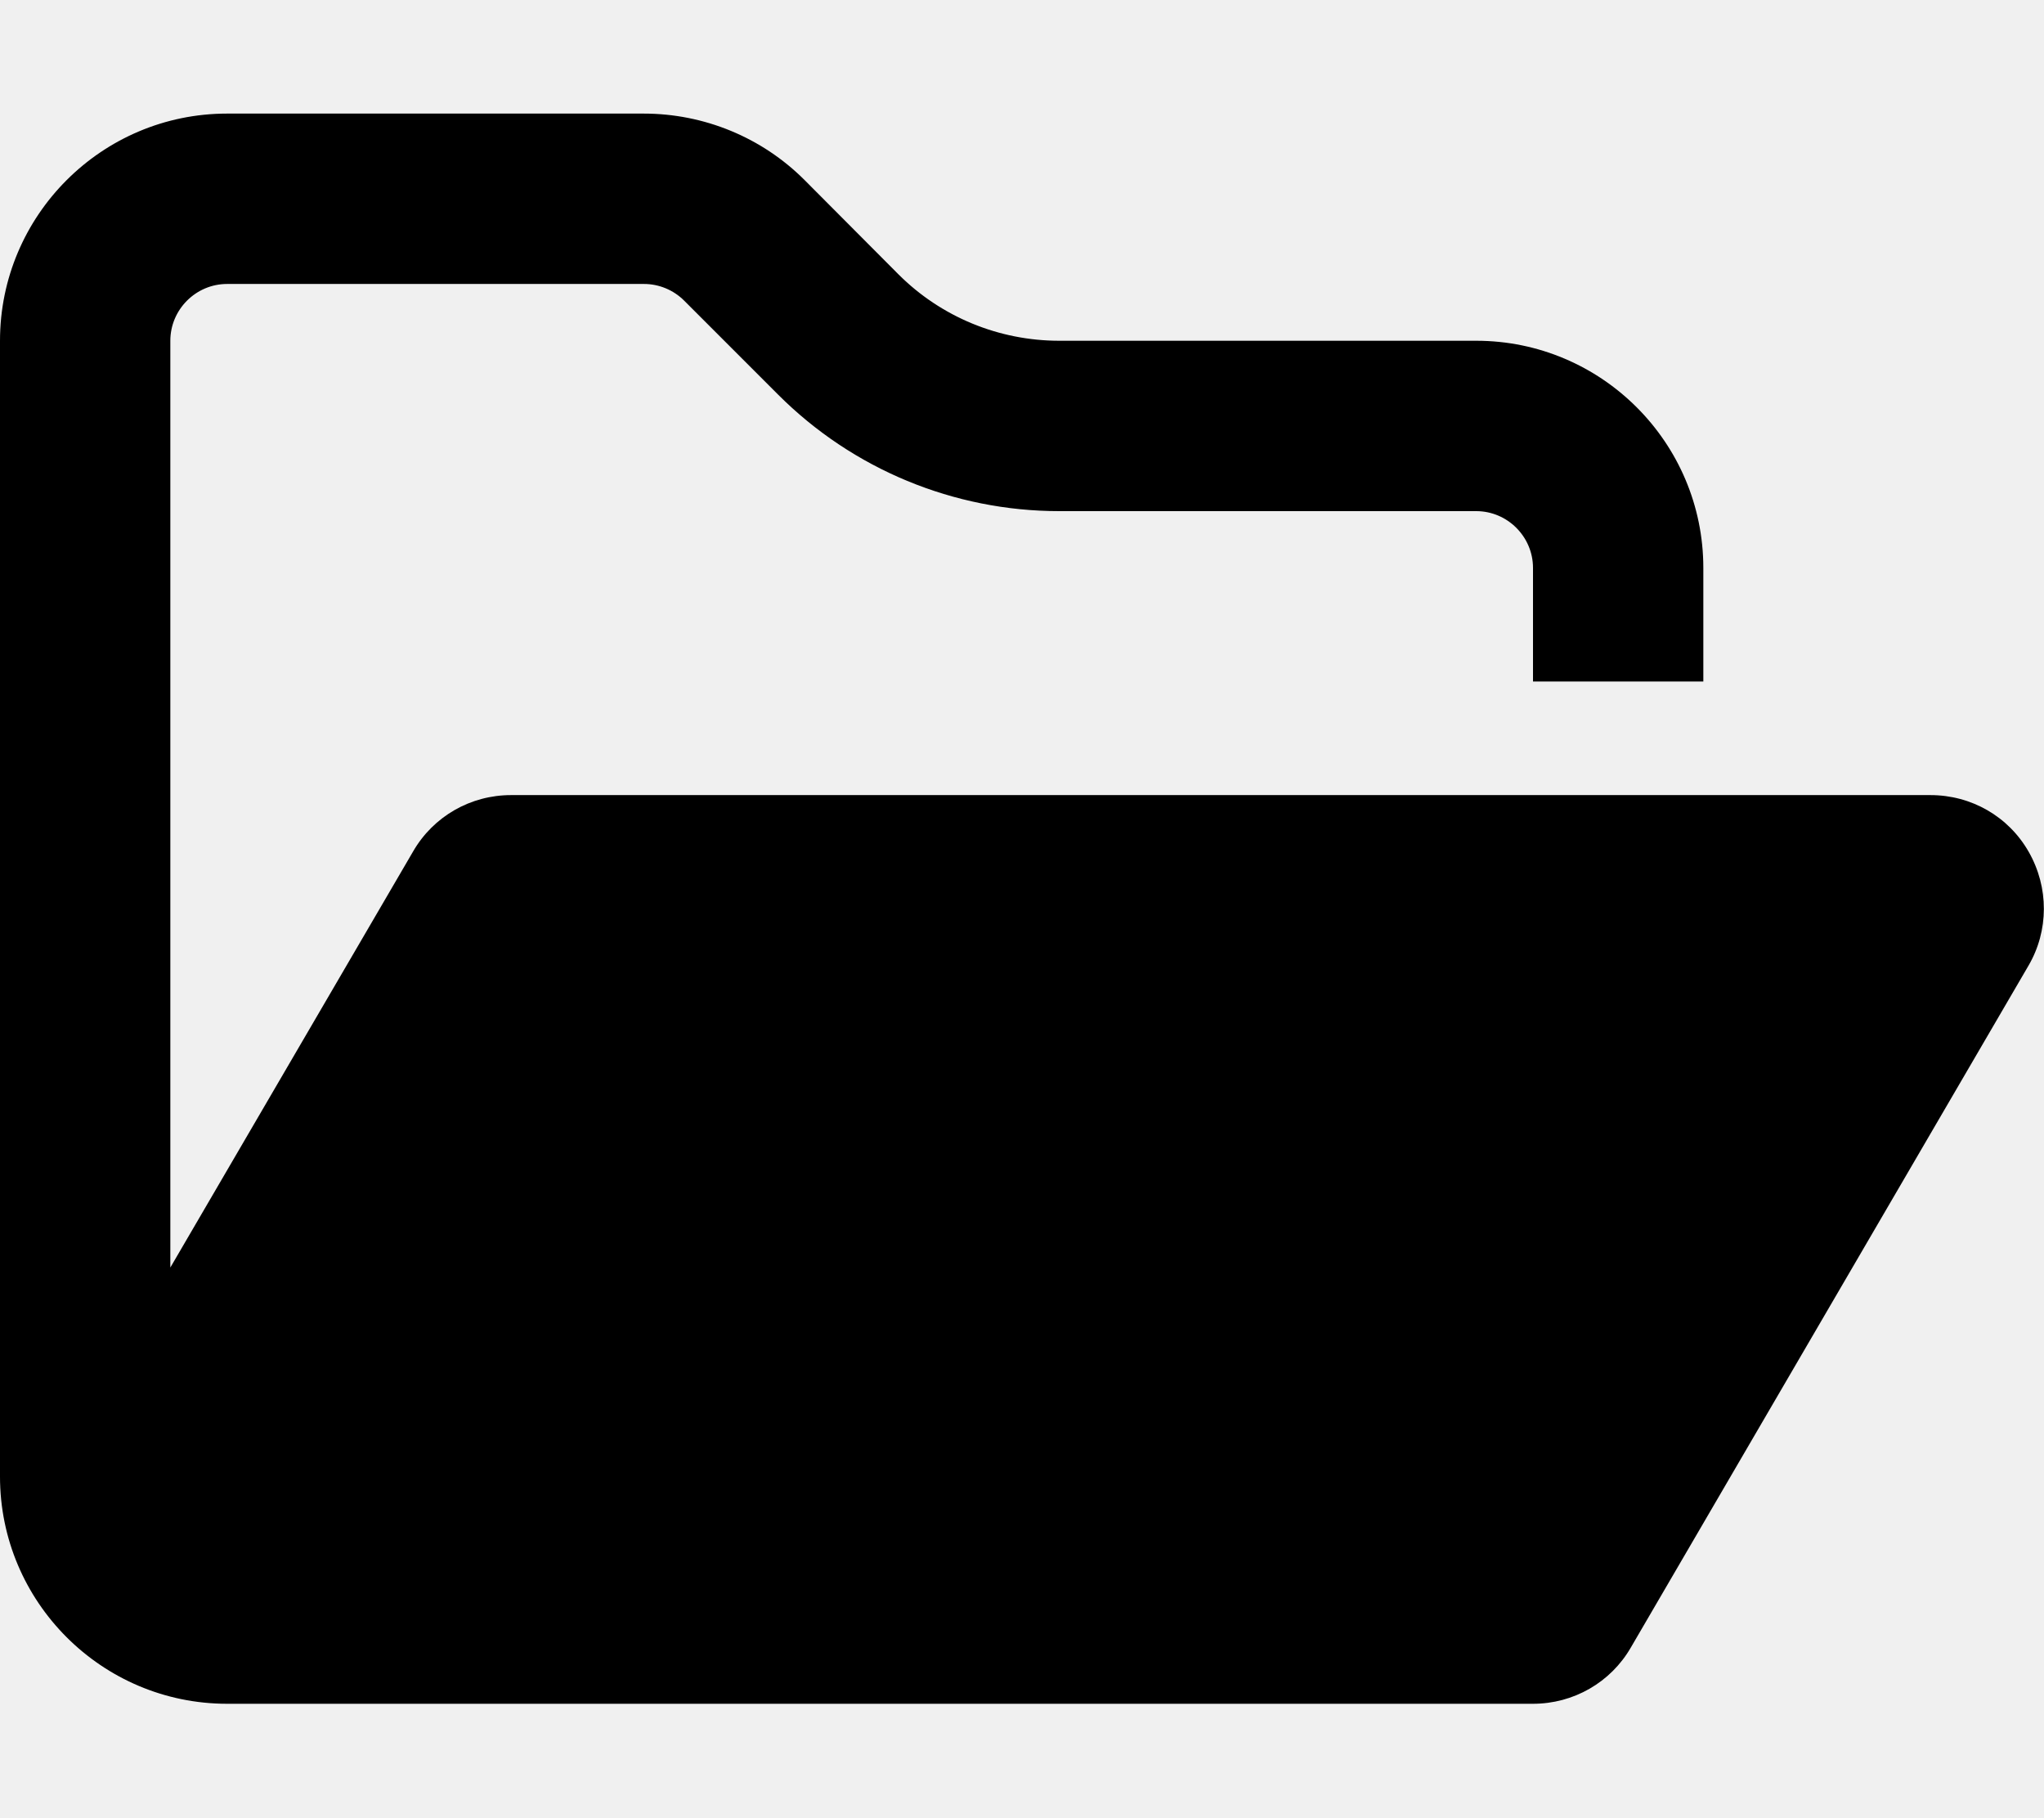
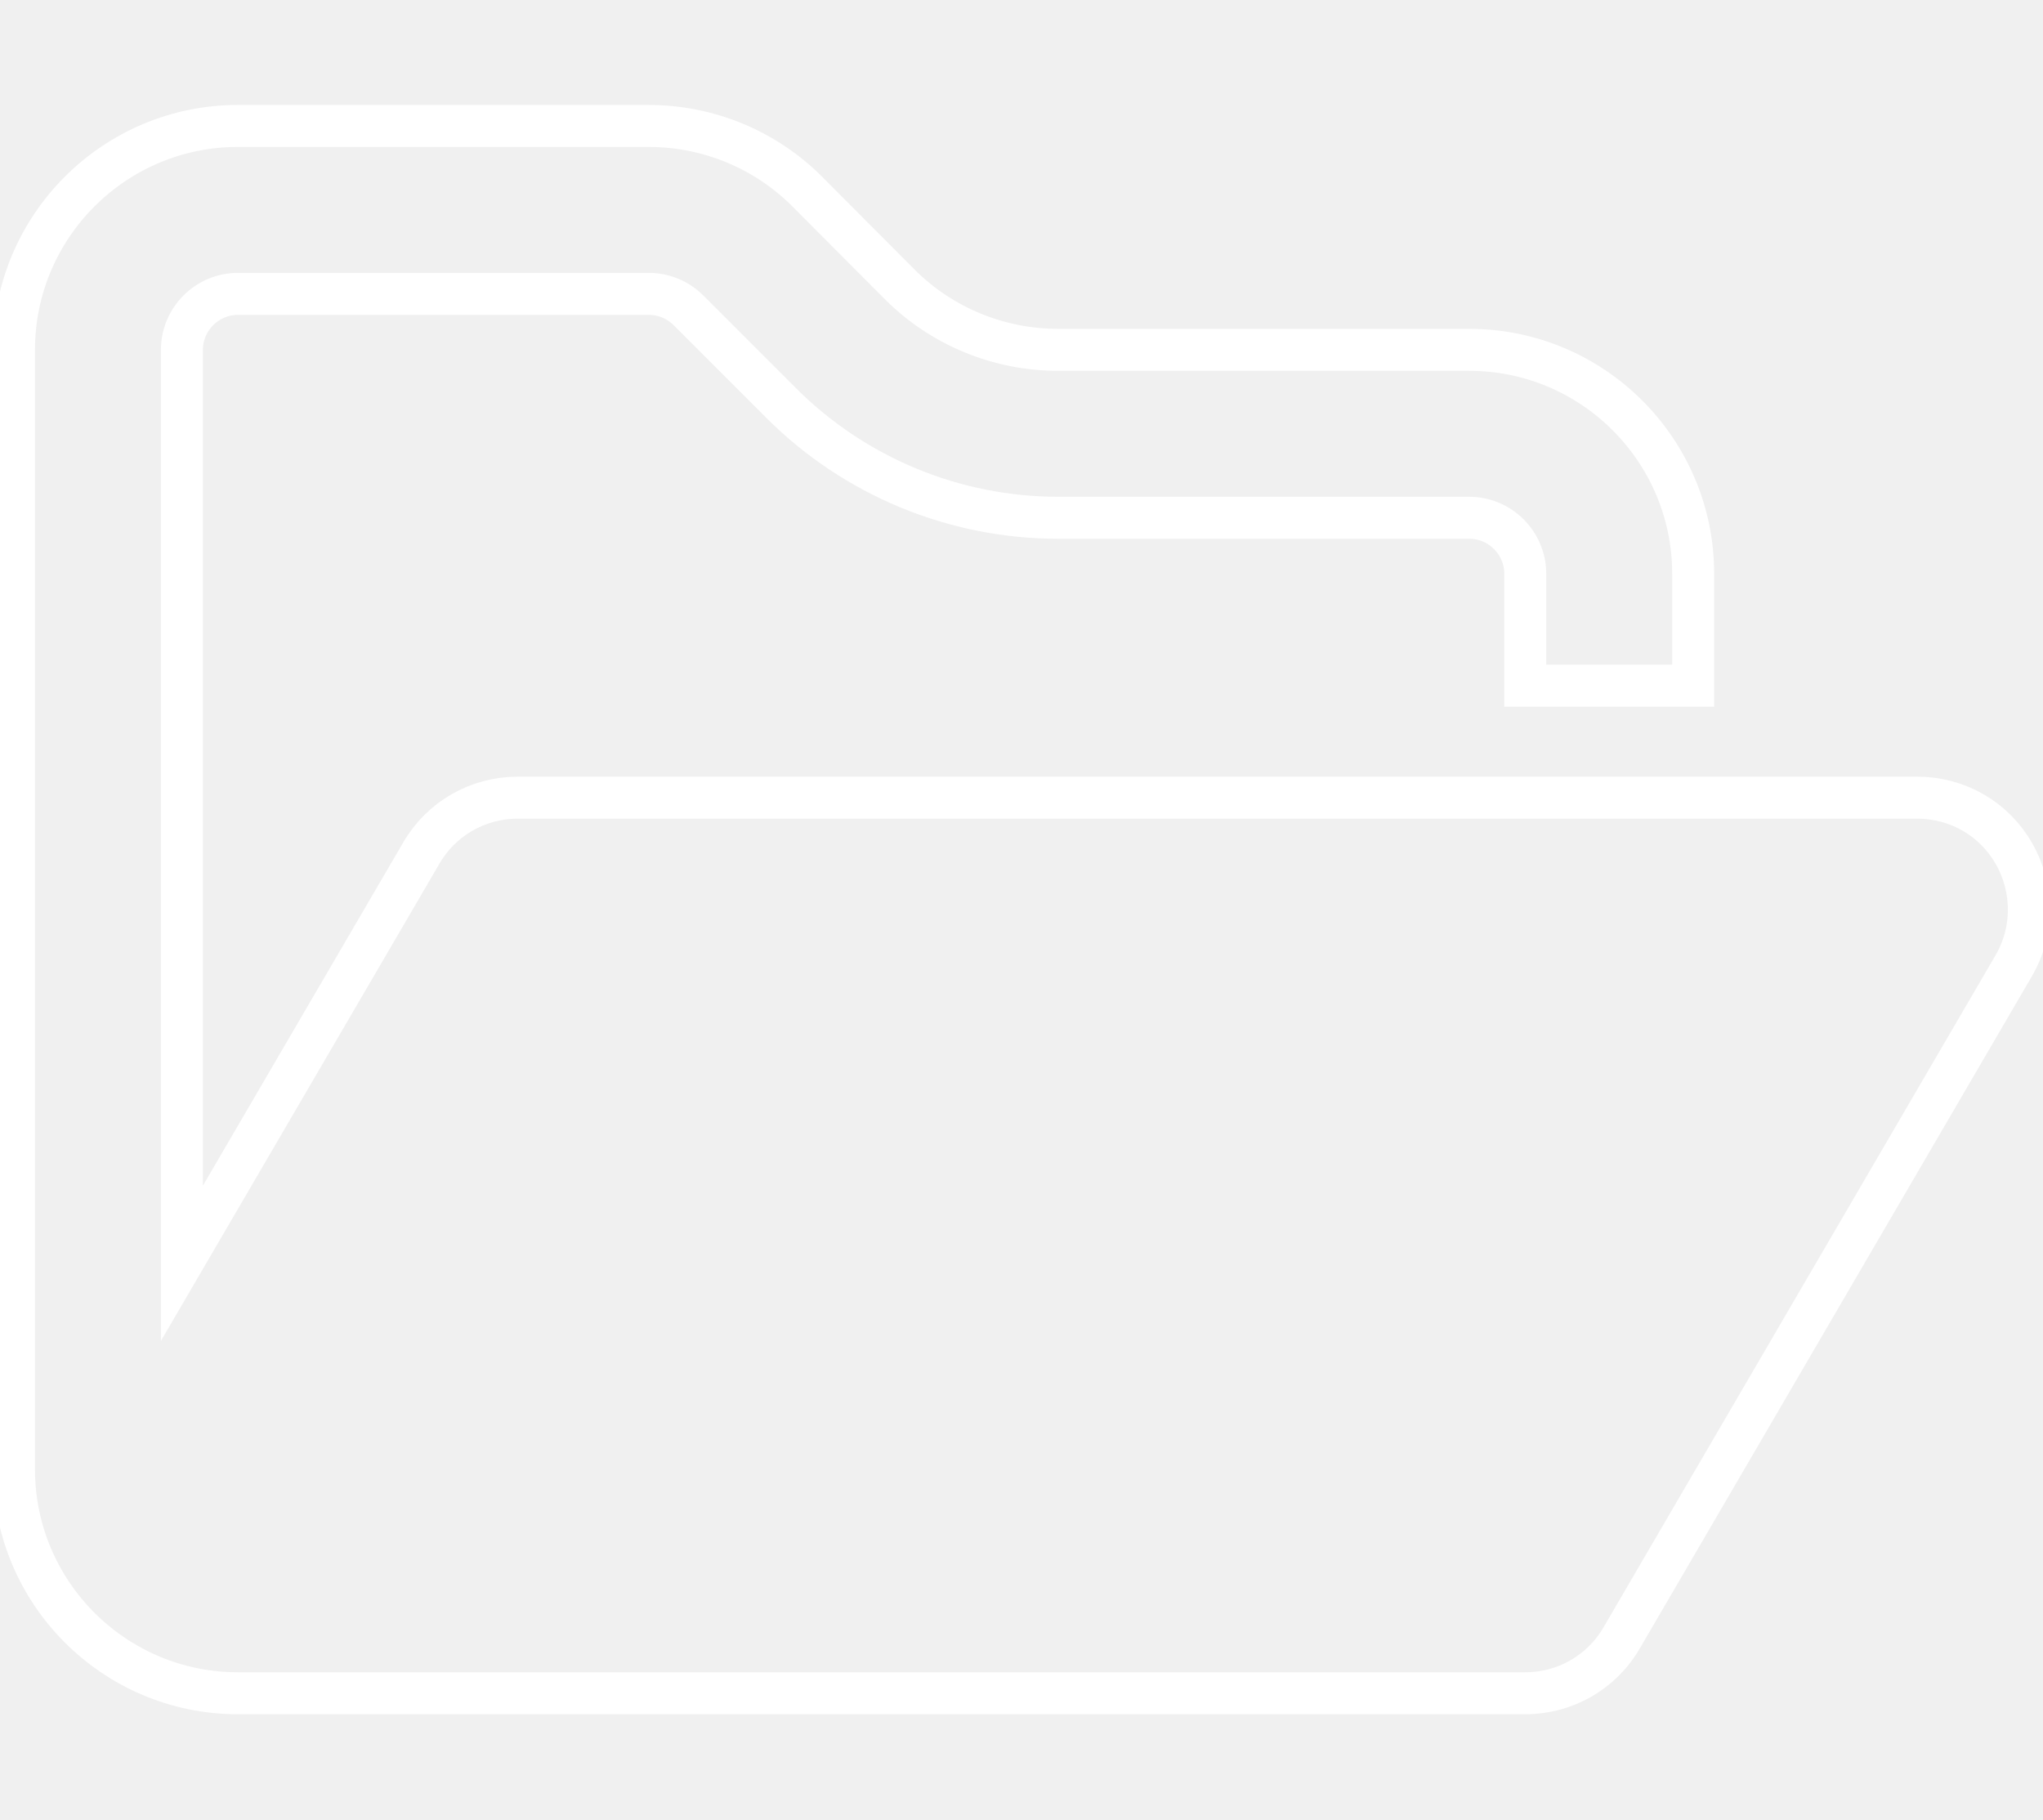
- <svg xmlns="http://www.w3.org/2000/svg" viewBox="0 0 576 512">
-   <path d="M384 480l48 0c11.4 0 21.9-6 27.6-15.9l112-192c5.8-9.9 5.8-22.1 .1-32.1S555.5 224 544 224l-400 0c-11.4 0-21.9 6-27.6 15.9L48 357.1 48 96c0-8.8 7.2-16 16-16l117.5 0c4.2 0 8.3 1.7 11.3 4.7l26.5 26.5c21 21 49.5 32.8 79.2 32.8L416 144c8.8 0 16 7.2 16 16l0 32 48 0 0-32c0-35.3-28.7-64-64-64L298.5 96c-17 0-33.3-6.7-45.3-18.7L226.7 50.7c-12-12-28.3-18.7-45.3-18.7L64 32C28.7 32 0 60.7 0 96L0 416c0 35.3 28.7 64 64 64l23.7 0L384 480z" />
+ <svg xmlns="http://www.w3.org/2000/svg" viewBox="-4 -4 584 520">
+   <path d="M384 480l48 0c11.4 0 21.9-6 27.6-15.9l112-192c5.8-9.9 5.8-22.1 .1-32.1S555.5 224 544 224l-400 0c-11.4 0-21.9 6-27.6 15.9L48 357.1 48 96c0-8.8 7.2-16 16-16l117.5 0c4.2 0 8.3 1.7 11.3 4.7l26.5 26.5c21 21 49.5 32.8 79.2 32.8L416 144c8.8 0 16 7.2 16 16l0 32 48 0 0-32c0-35.3-28.7-64-64-64L298.5 96c-17 0-33.3-6.7-45.3-18.7L226.7 50.7c-12-12-28.3-18.7-45.3-18.7L64 32C28.7 32 0 60.7 0 96L0 416c0 35.3 28.7 64 64 64l23.7 0L384 480z" fill="none" stroke="white" stroke-width="12" />
</svg>
